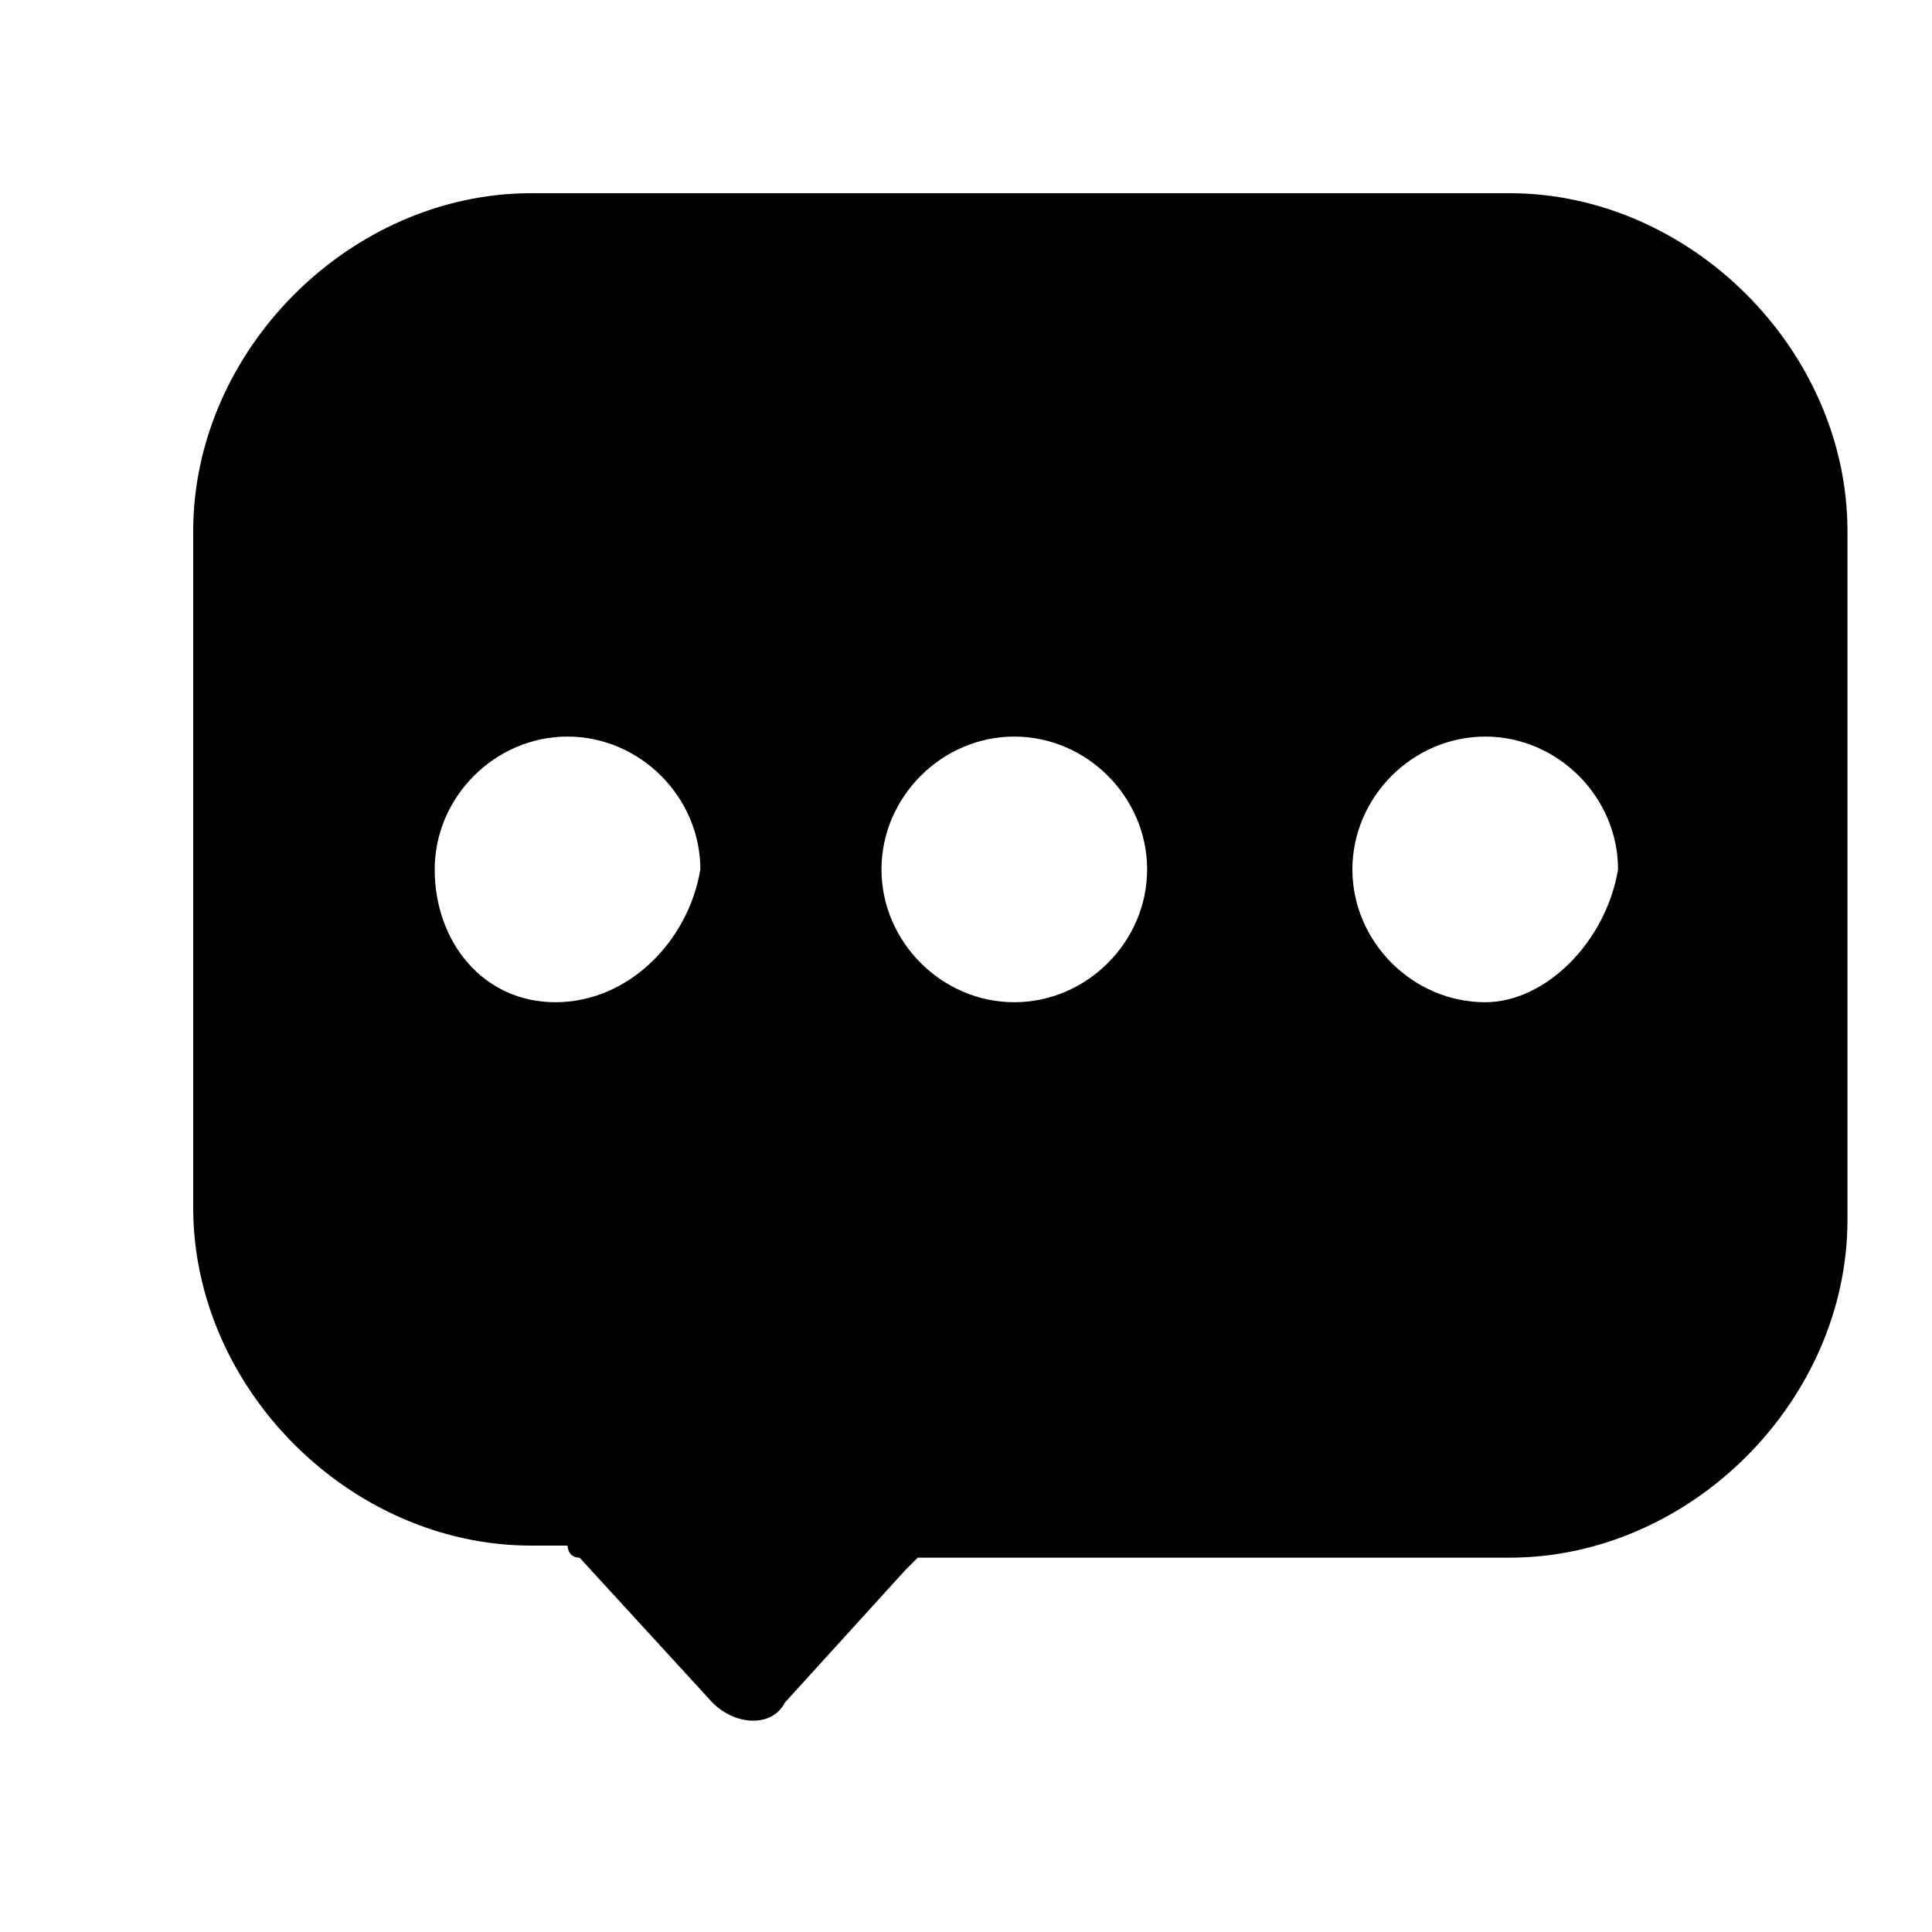
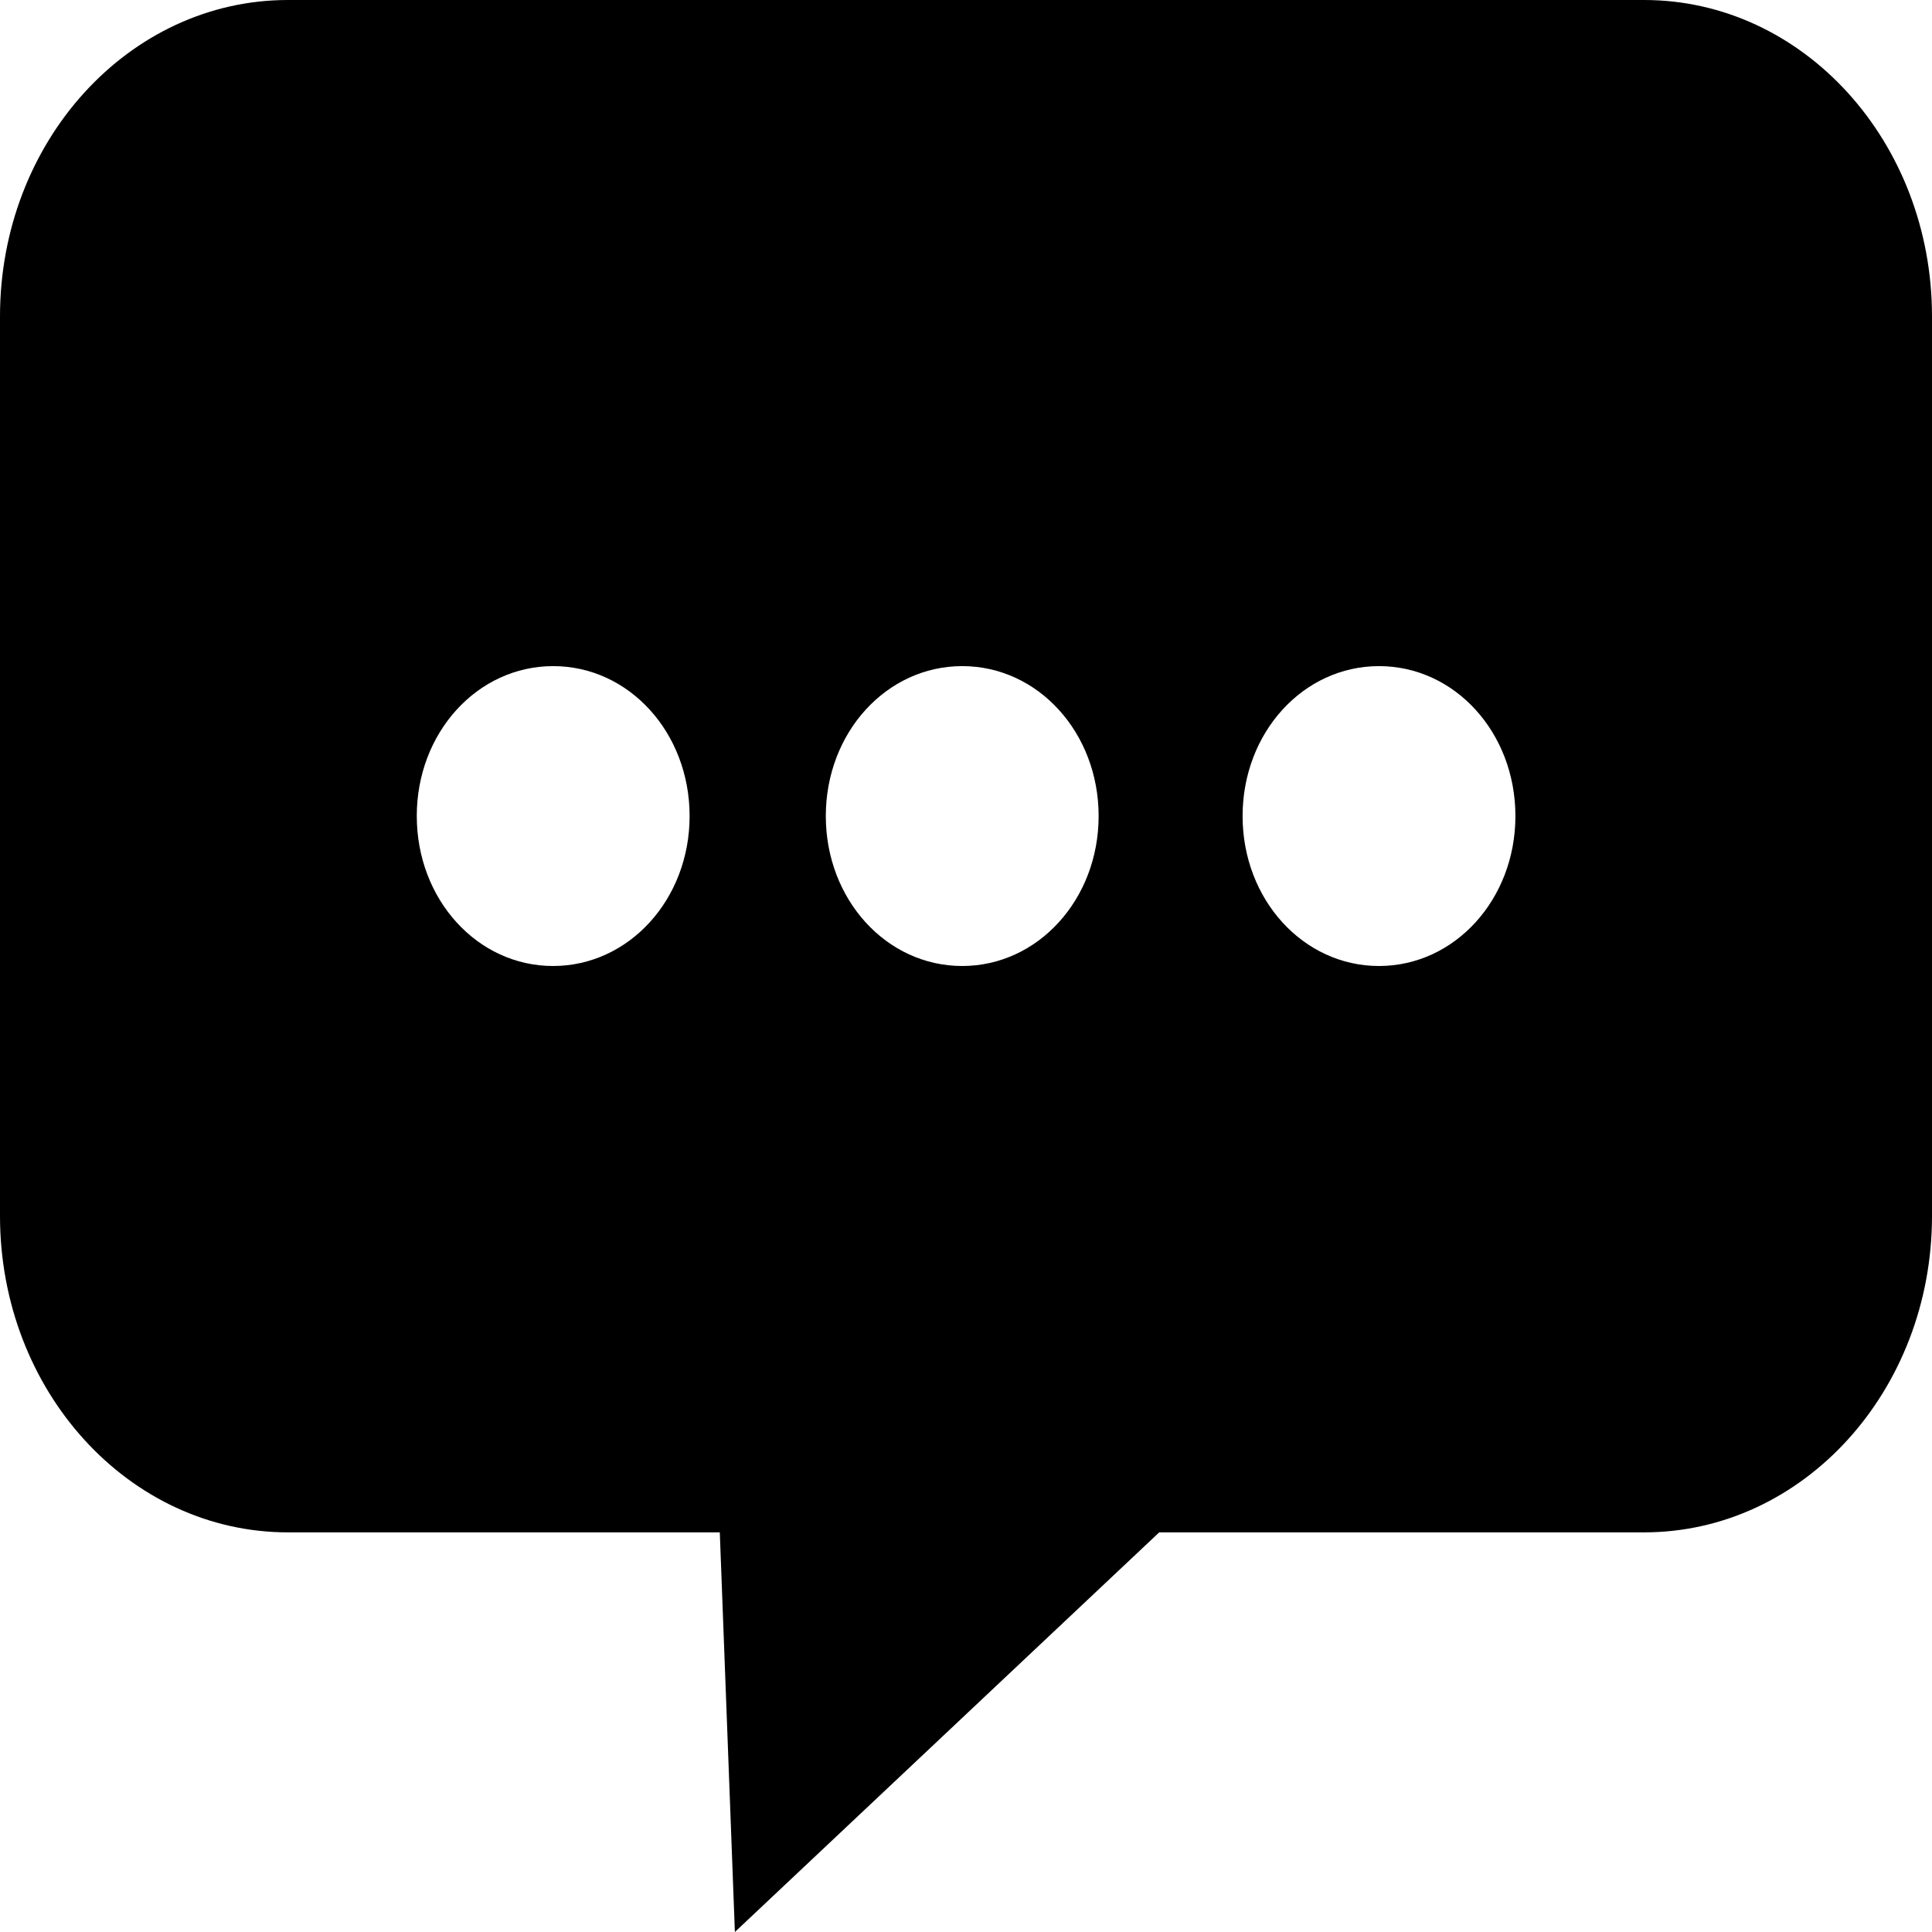
- <svg xmlns="http://www.w3.org/2000/svg" t="1568640154106" class="icon" viewBox="0 0 1024 1024" version="1.1" p-id="13502" width="32" height="32">
-   <defs>
-     <style type="text/css" />
-   </defs>
-   <path d="M800 102.4H281.6c-96 0-179.2 83.2-179.2 179.2V640c0 96 83.2 179.2 179.2 179.2h19.2s0 6.4 6.4 6.4l70.4 76.8c12.8 12.8 32 12.8 38.4 0l64-70.4 6.4-6.4h313.6c96 0 179.2-83.2 179.2-179.2V281.6c0-96-83.2-179.2-179.2-179.2zM294.4 531.2c-38.4 0-64-32-64-70.4 0-38.4 32-70.4 70.4-70.4 38.4 0 70.4 32 70.4 70.4-6.4 38.4-38.4 70.4-76.8 70.4z m243.2 0c-38.4 0-70.4-32-70.4-70.4 0-38.4 32-70.4 70.4-70.4 38.4 0 70.4 32 70.4 70.4 0 38.4-32 70.4-70.4 70.4z m249.6 0c-38.4 0-70.4-32-70.4-70.4 0-38.4 32-70.4 70.4-70.4 38.4 0 70.4 32 70.4 70.4-6.4 38.4-38.4 70.4-70.4 70.4z" p-id="13503" />
+ <svg xmlns="http://www.w3.org/2000/svg" width="128" height="128">
+   <path d="M0 20.967v59.59c0 11.59 8.537 20.966 19.075 20.966h28.613l1 26.477L76.8 101.523h32.125c10.538 0 19.075-9.377 19.075-20.966v-59.59C128 9.377 119.463 0 108.925 0h-89.85C8.538 0 0 9.377 0 20.967zm82.325 33.1c0-5.524 4.013-9.935 9.037-9.935 5.026 0 9.038 4.41 9.038 9.934 0 5.524-4.025 9.934-9.038 9.934-5.024 0-9.037-4.41-9.037-9.934zm-27.613 0c0-5.524 4.013-9.935 9.038-9.935s9.037 4.41 9.037 9.934c0 5.524-4.025 9.934-9.037 9.934-5.025 0-9.038-4.41-9.038-9.934zm-27.1 0c0-5.524 4.013-9.935 9.038-9.935s9.038 4.41 9.038 9.934c0 5.524-4.026 9.934-9.05 9.934-5.013 0-9.025-4.41-9.025-9.934z" />
</svg>
